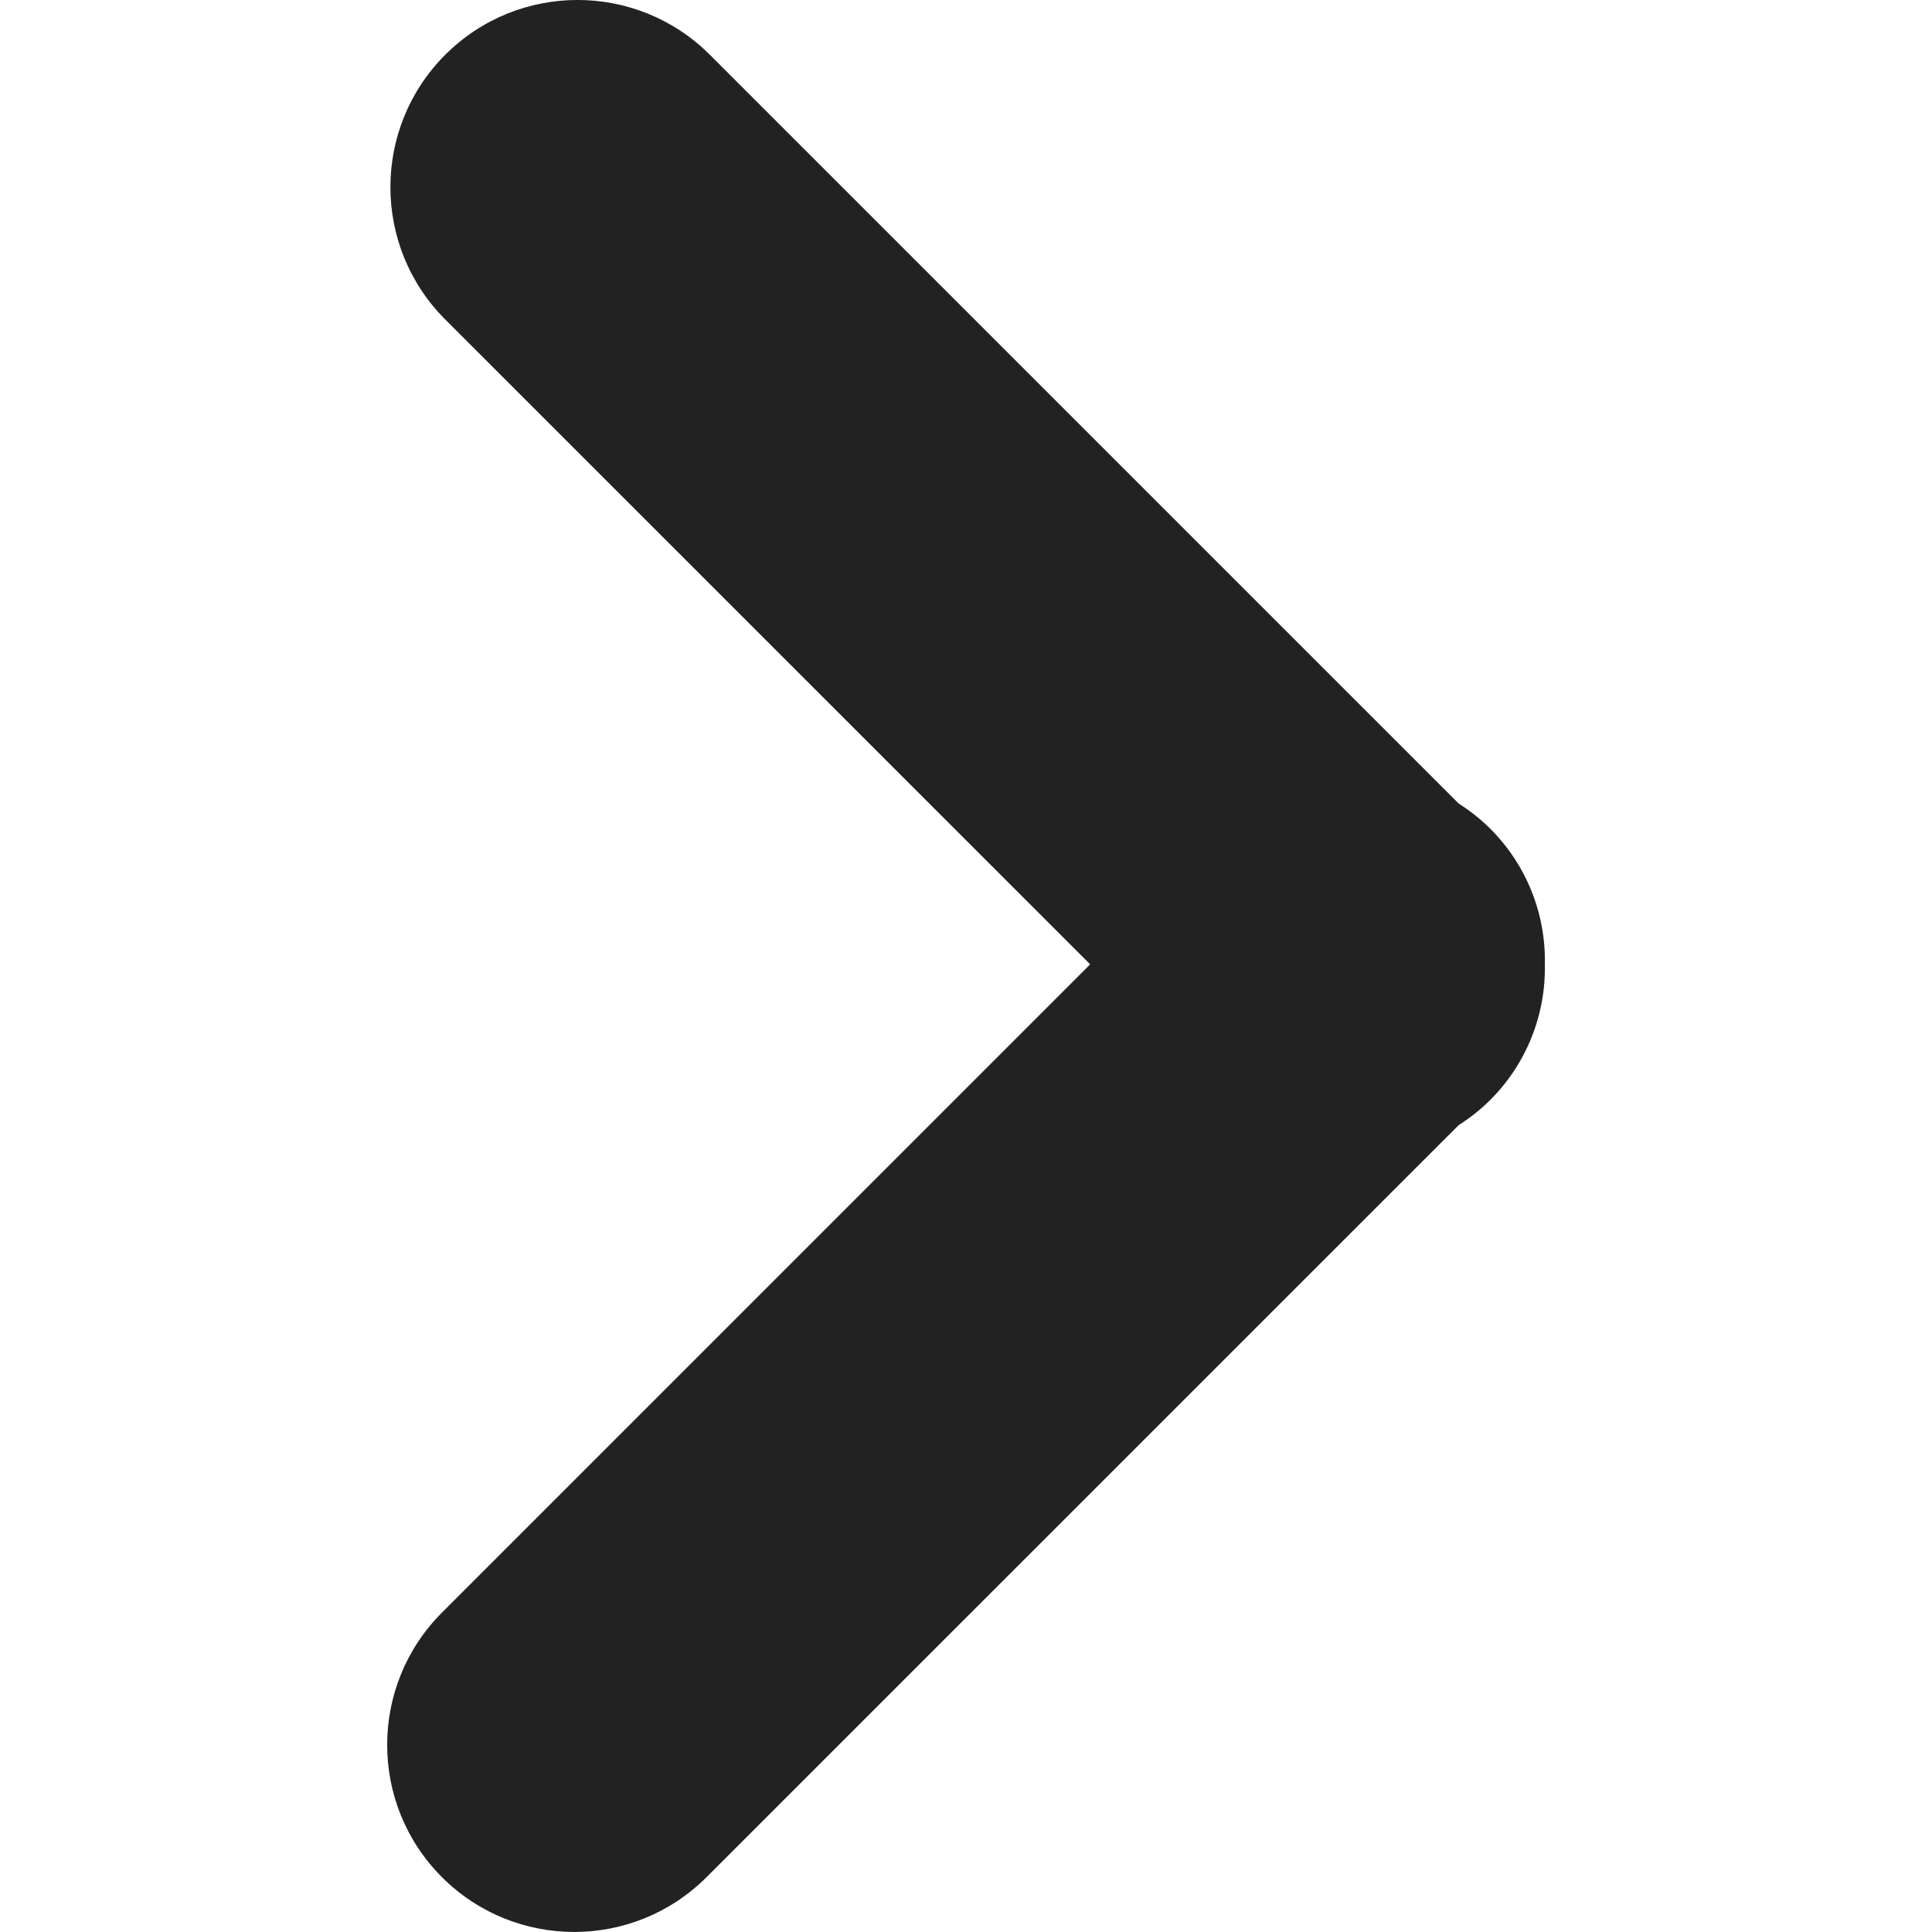
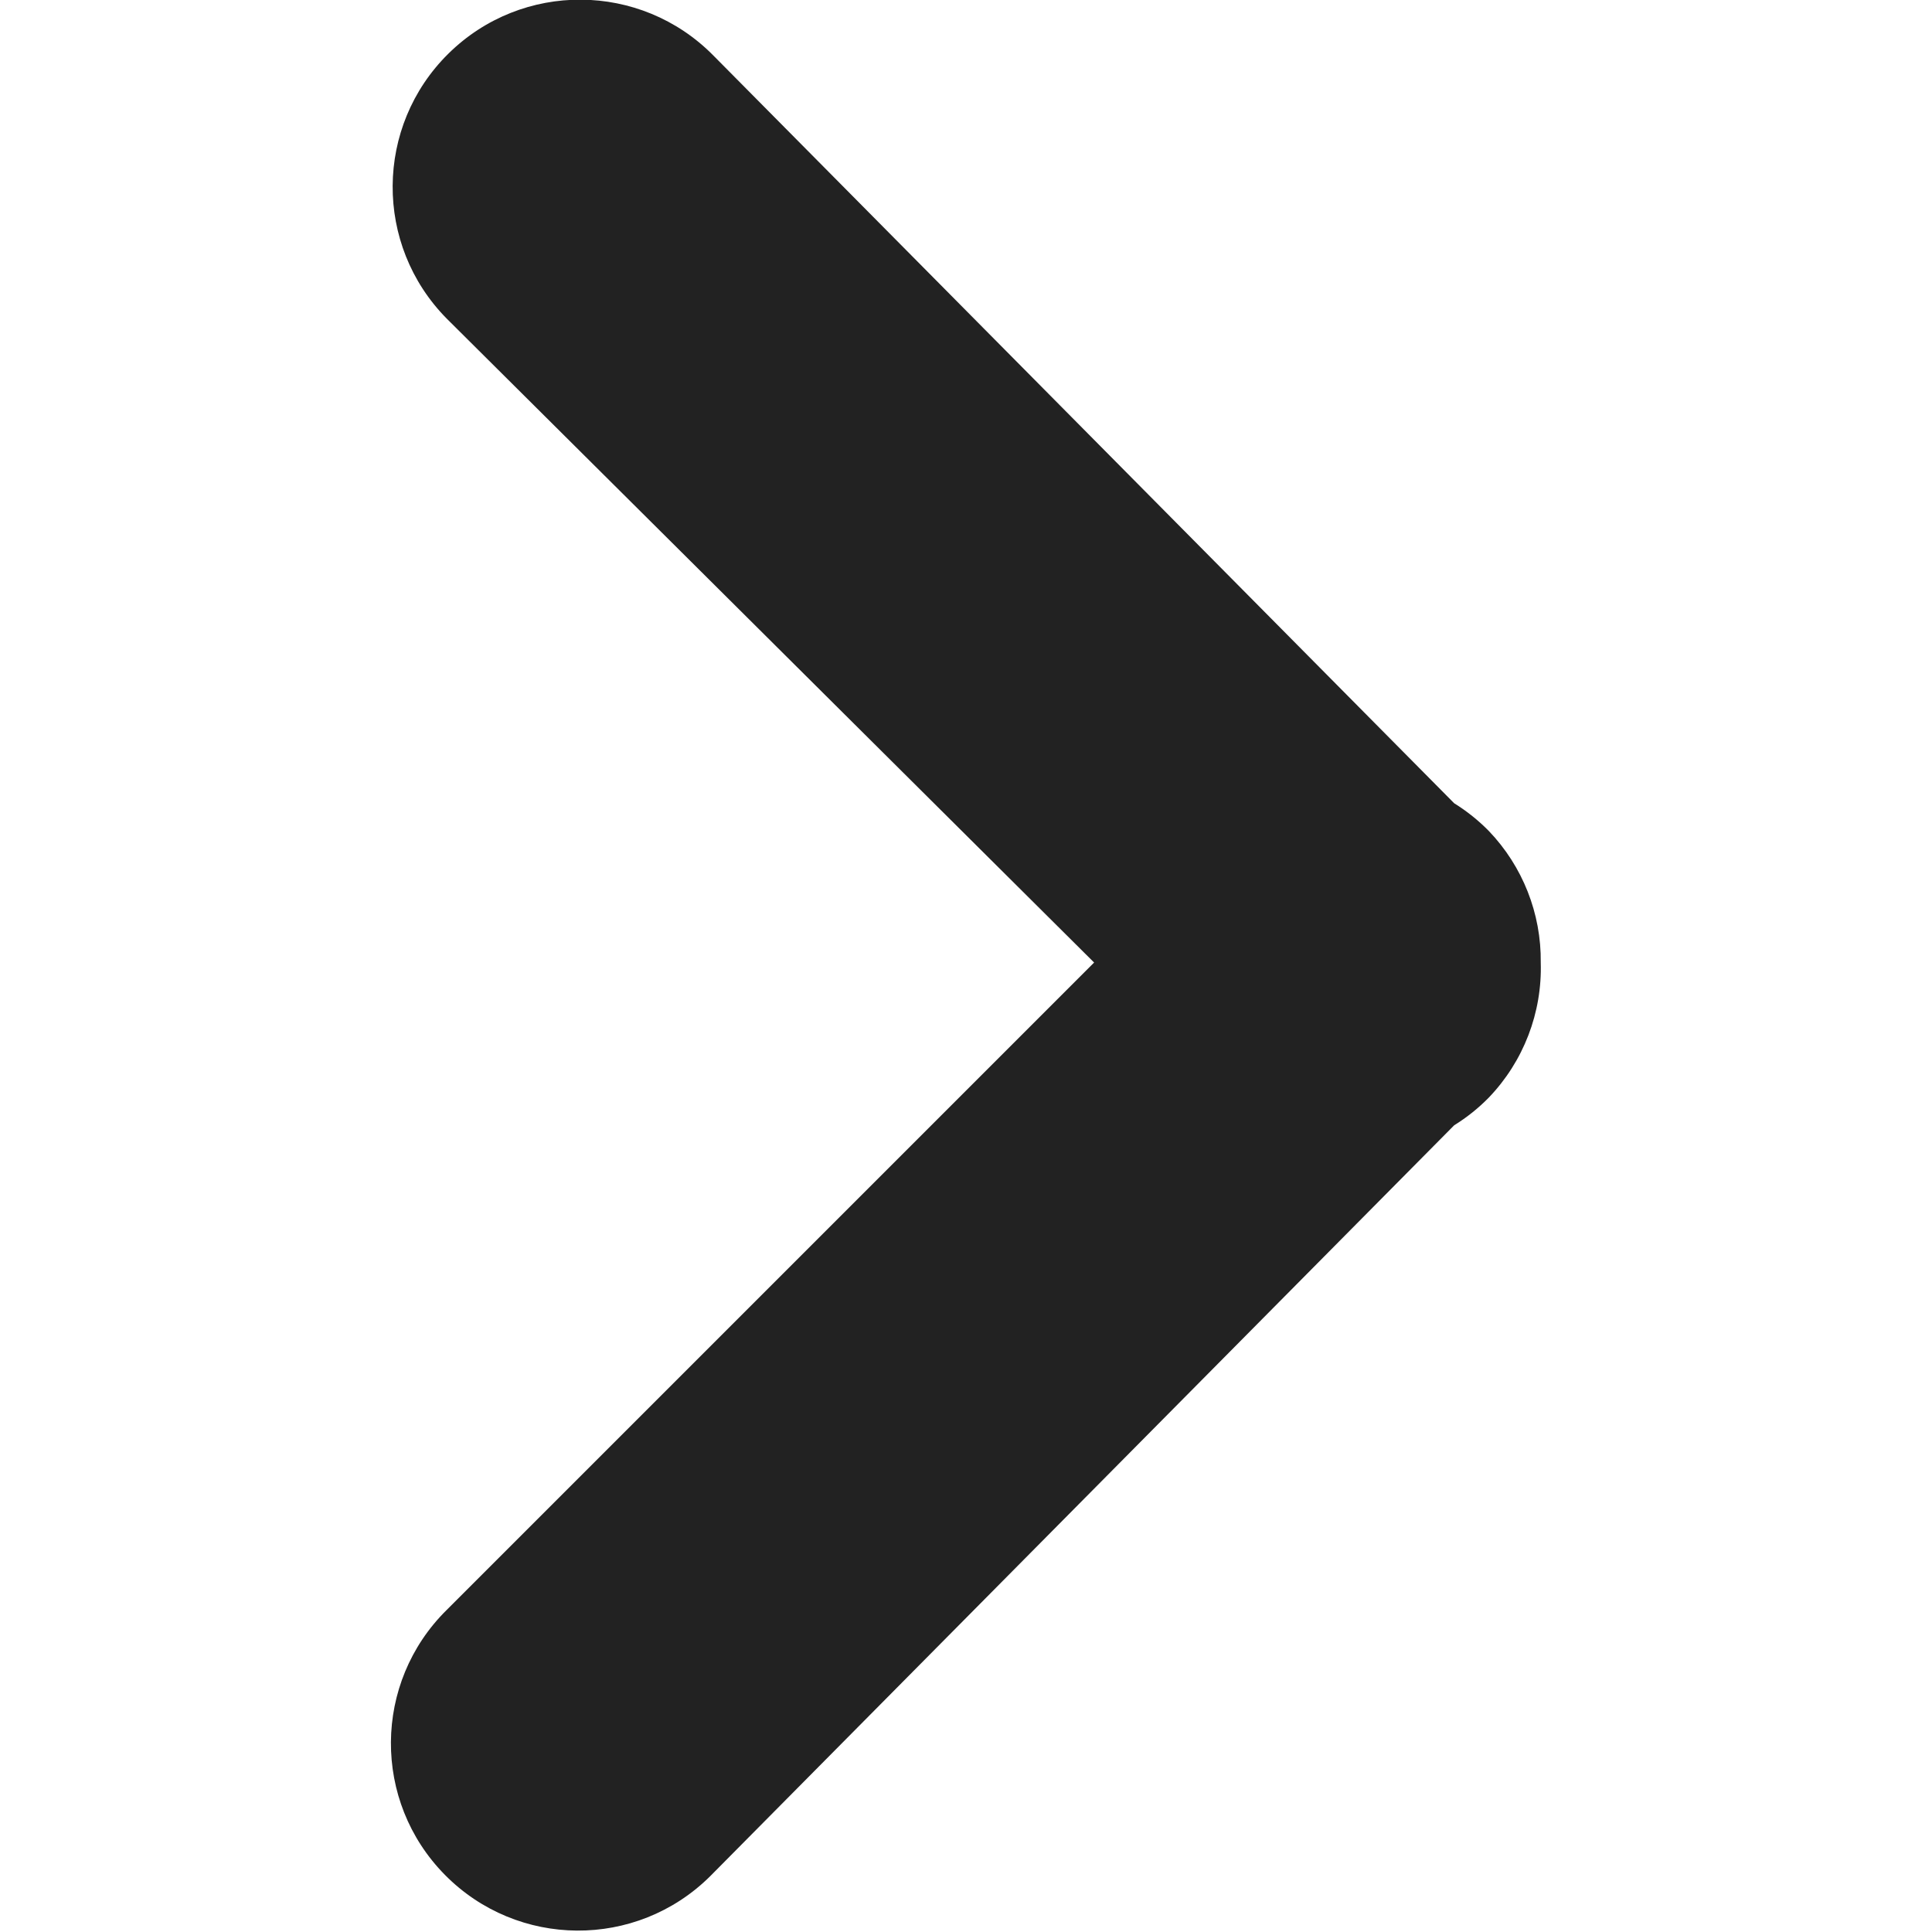
- <svg xmlns="http://www.w3.org/2000/svg" viewBox="0 0 55.752 55.752">
-   <path fill="#222" d="M43.006 23.916a5.36 5.36 0 00-.912-.727L20.485 1.581a5.4 5.4 0 00-7.637 7.638l18.611 18.609-18.705 18.707a5.398 5.398 0 107.634 7.635l21.706-21.703a5.35 5.35 0 00.912-.727 5.373 5.373 0 001.574-3.912 5.363 5.363 0 00-1.574-3.912z" />
+ <svg xmlns="http://www.w3.org/2000/svg" viewBox="0 0 55.8 55.8">
+   <path fill="#222" d="M43 24a5.4 5.4 0 0 0-1-.8L20.6 1.6a5.4 5.4 0 0 0-7.7 7.6l18.7 18.6-18.7 18.7a5.4 5.4 0 1 0 7.6 7.7L42 32.5a5.3 5.3 0 0 0 1-.8 5.4 5.4 0 0 0 1.5-3.9A5.4 5.4 0 0 0 43 24z" />
</svg>
